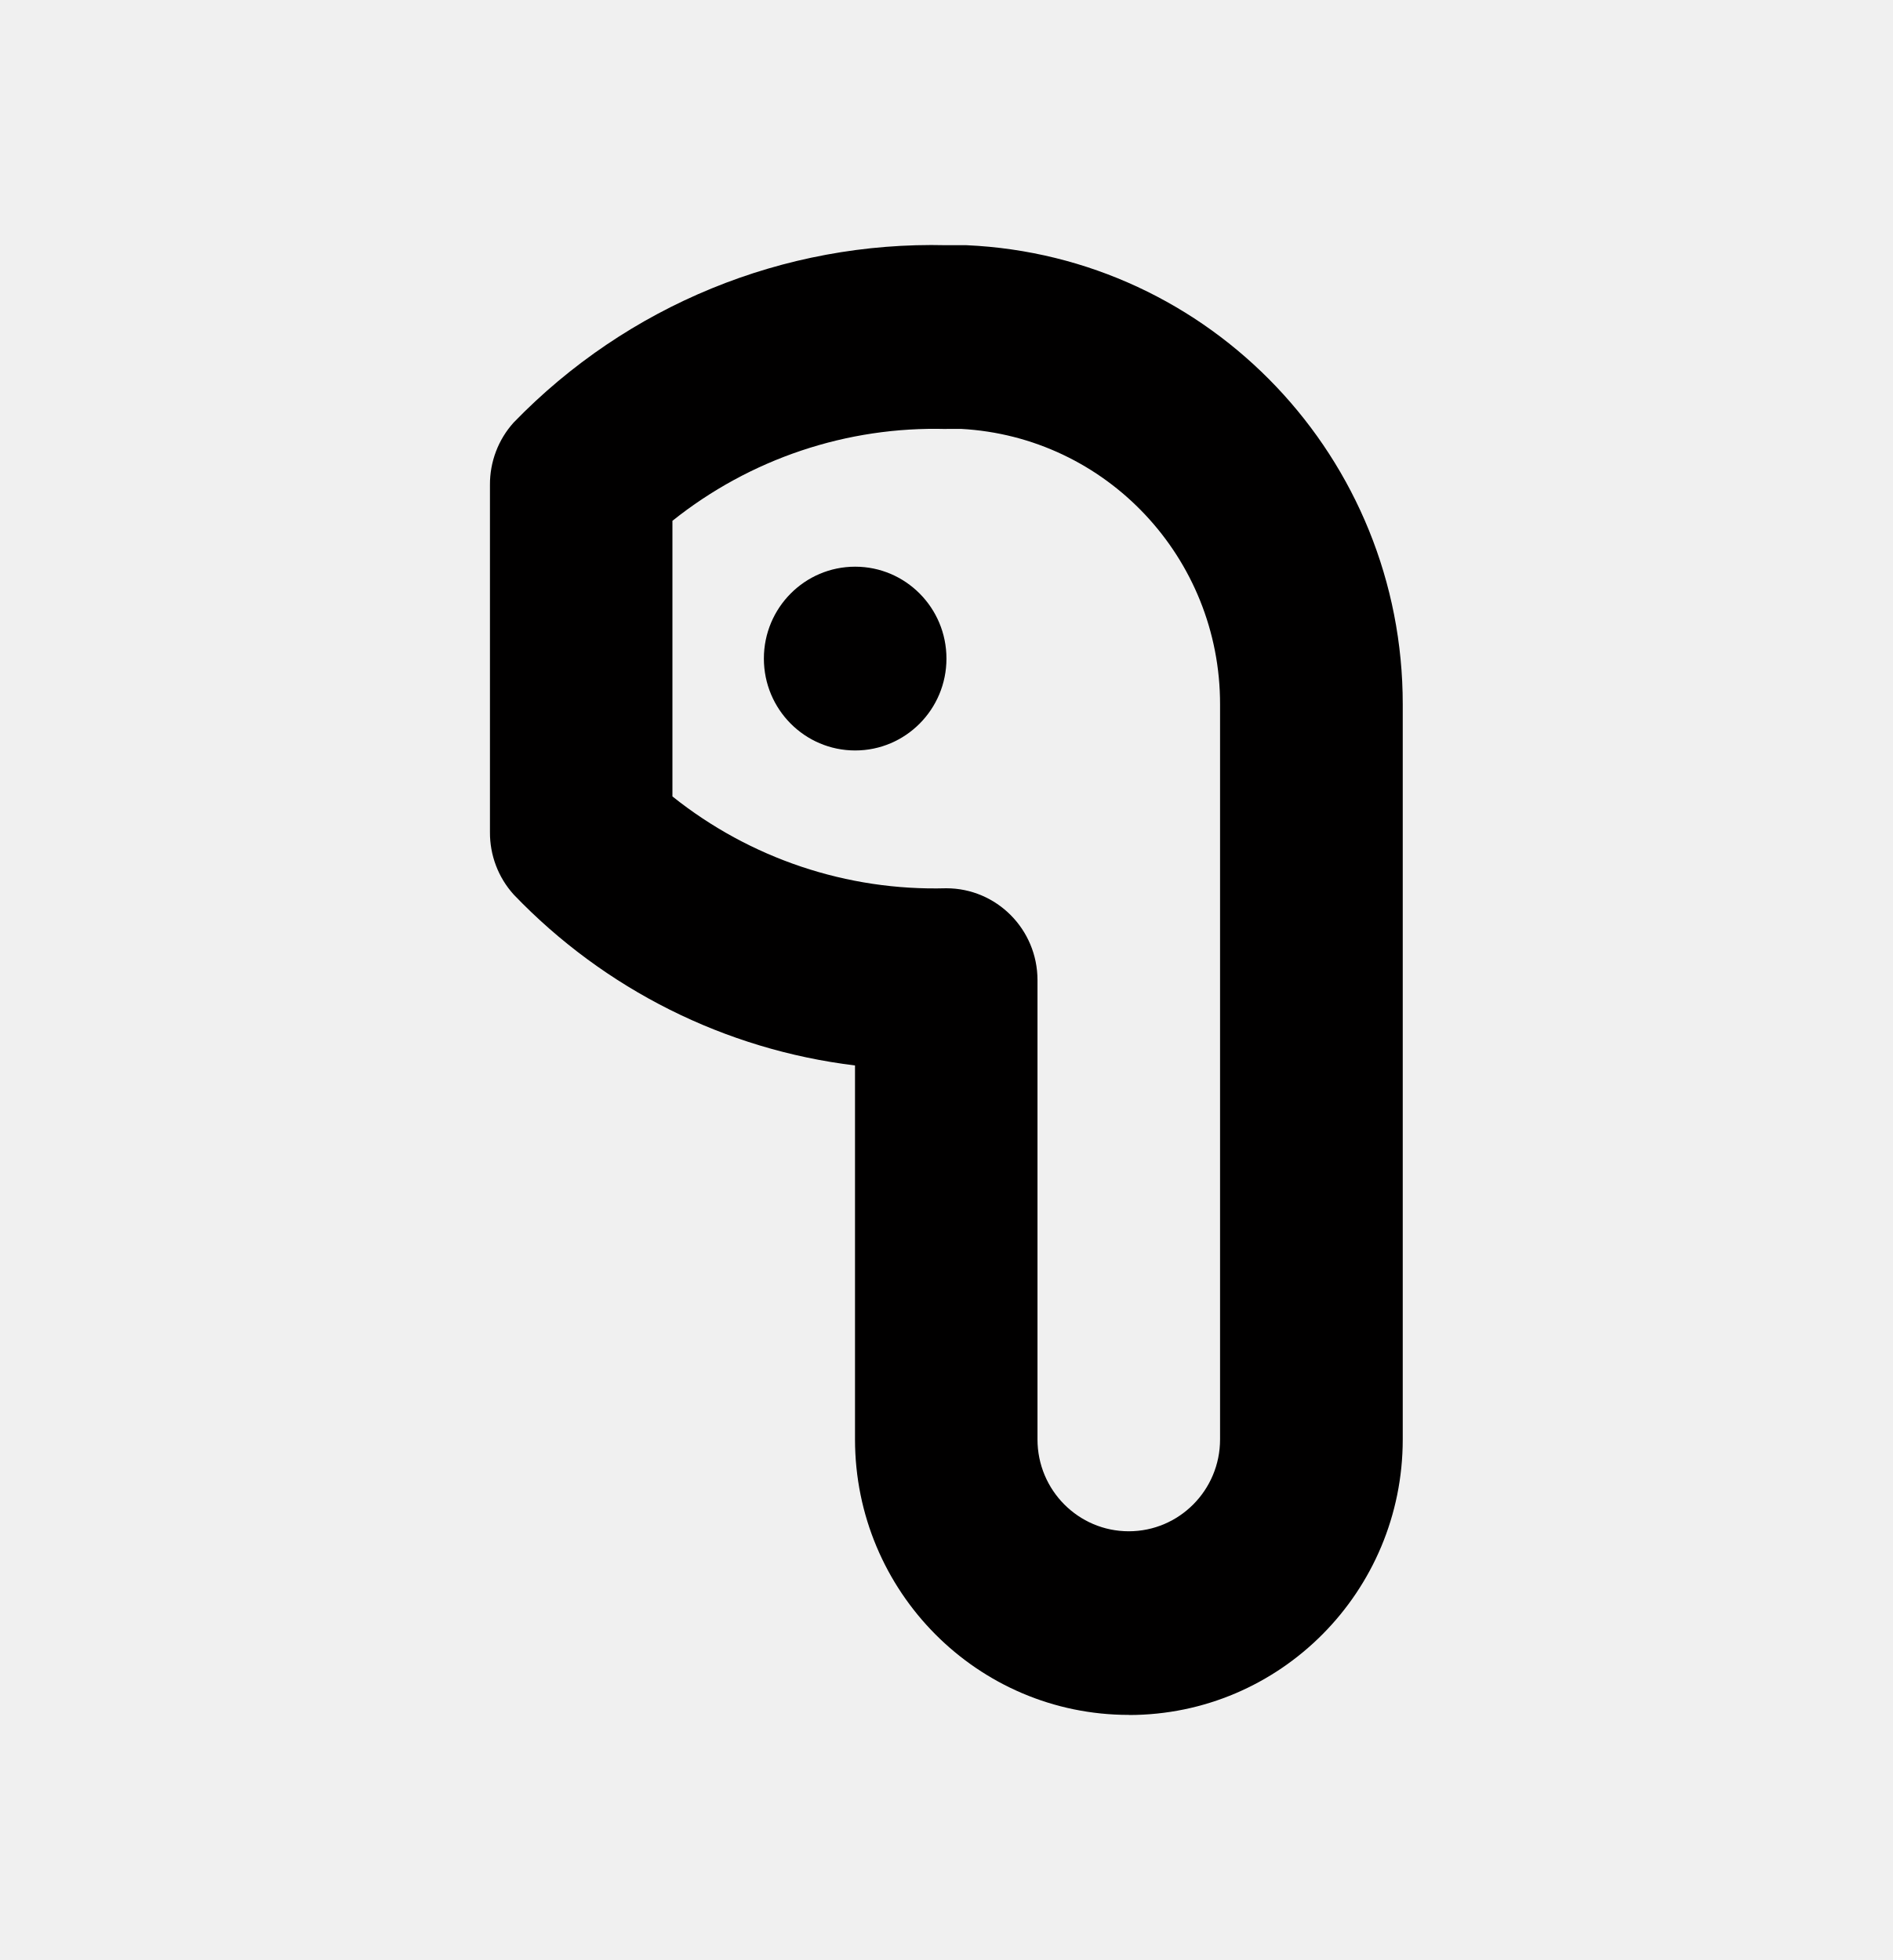
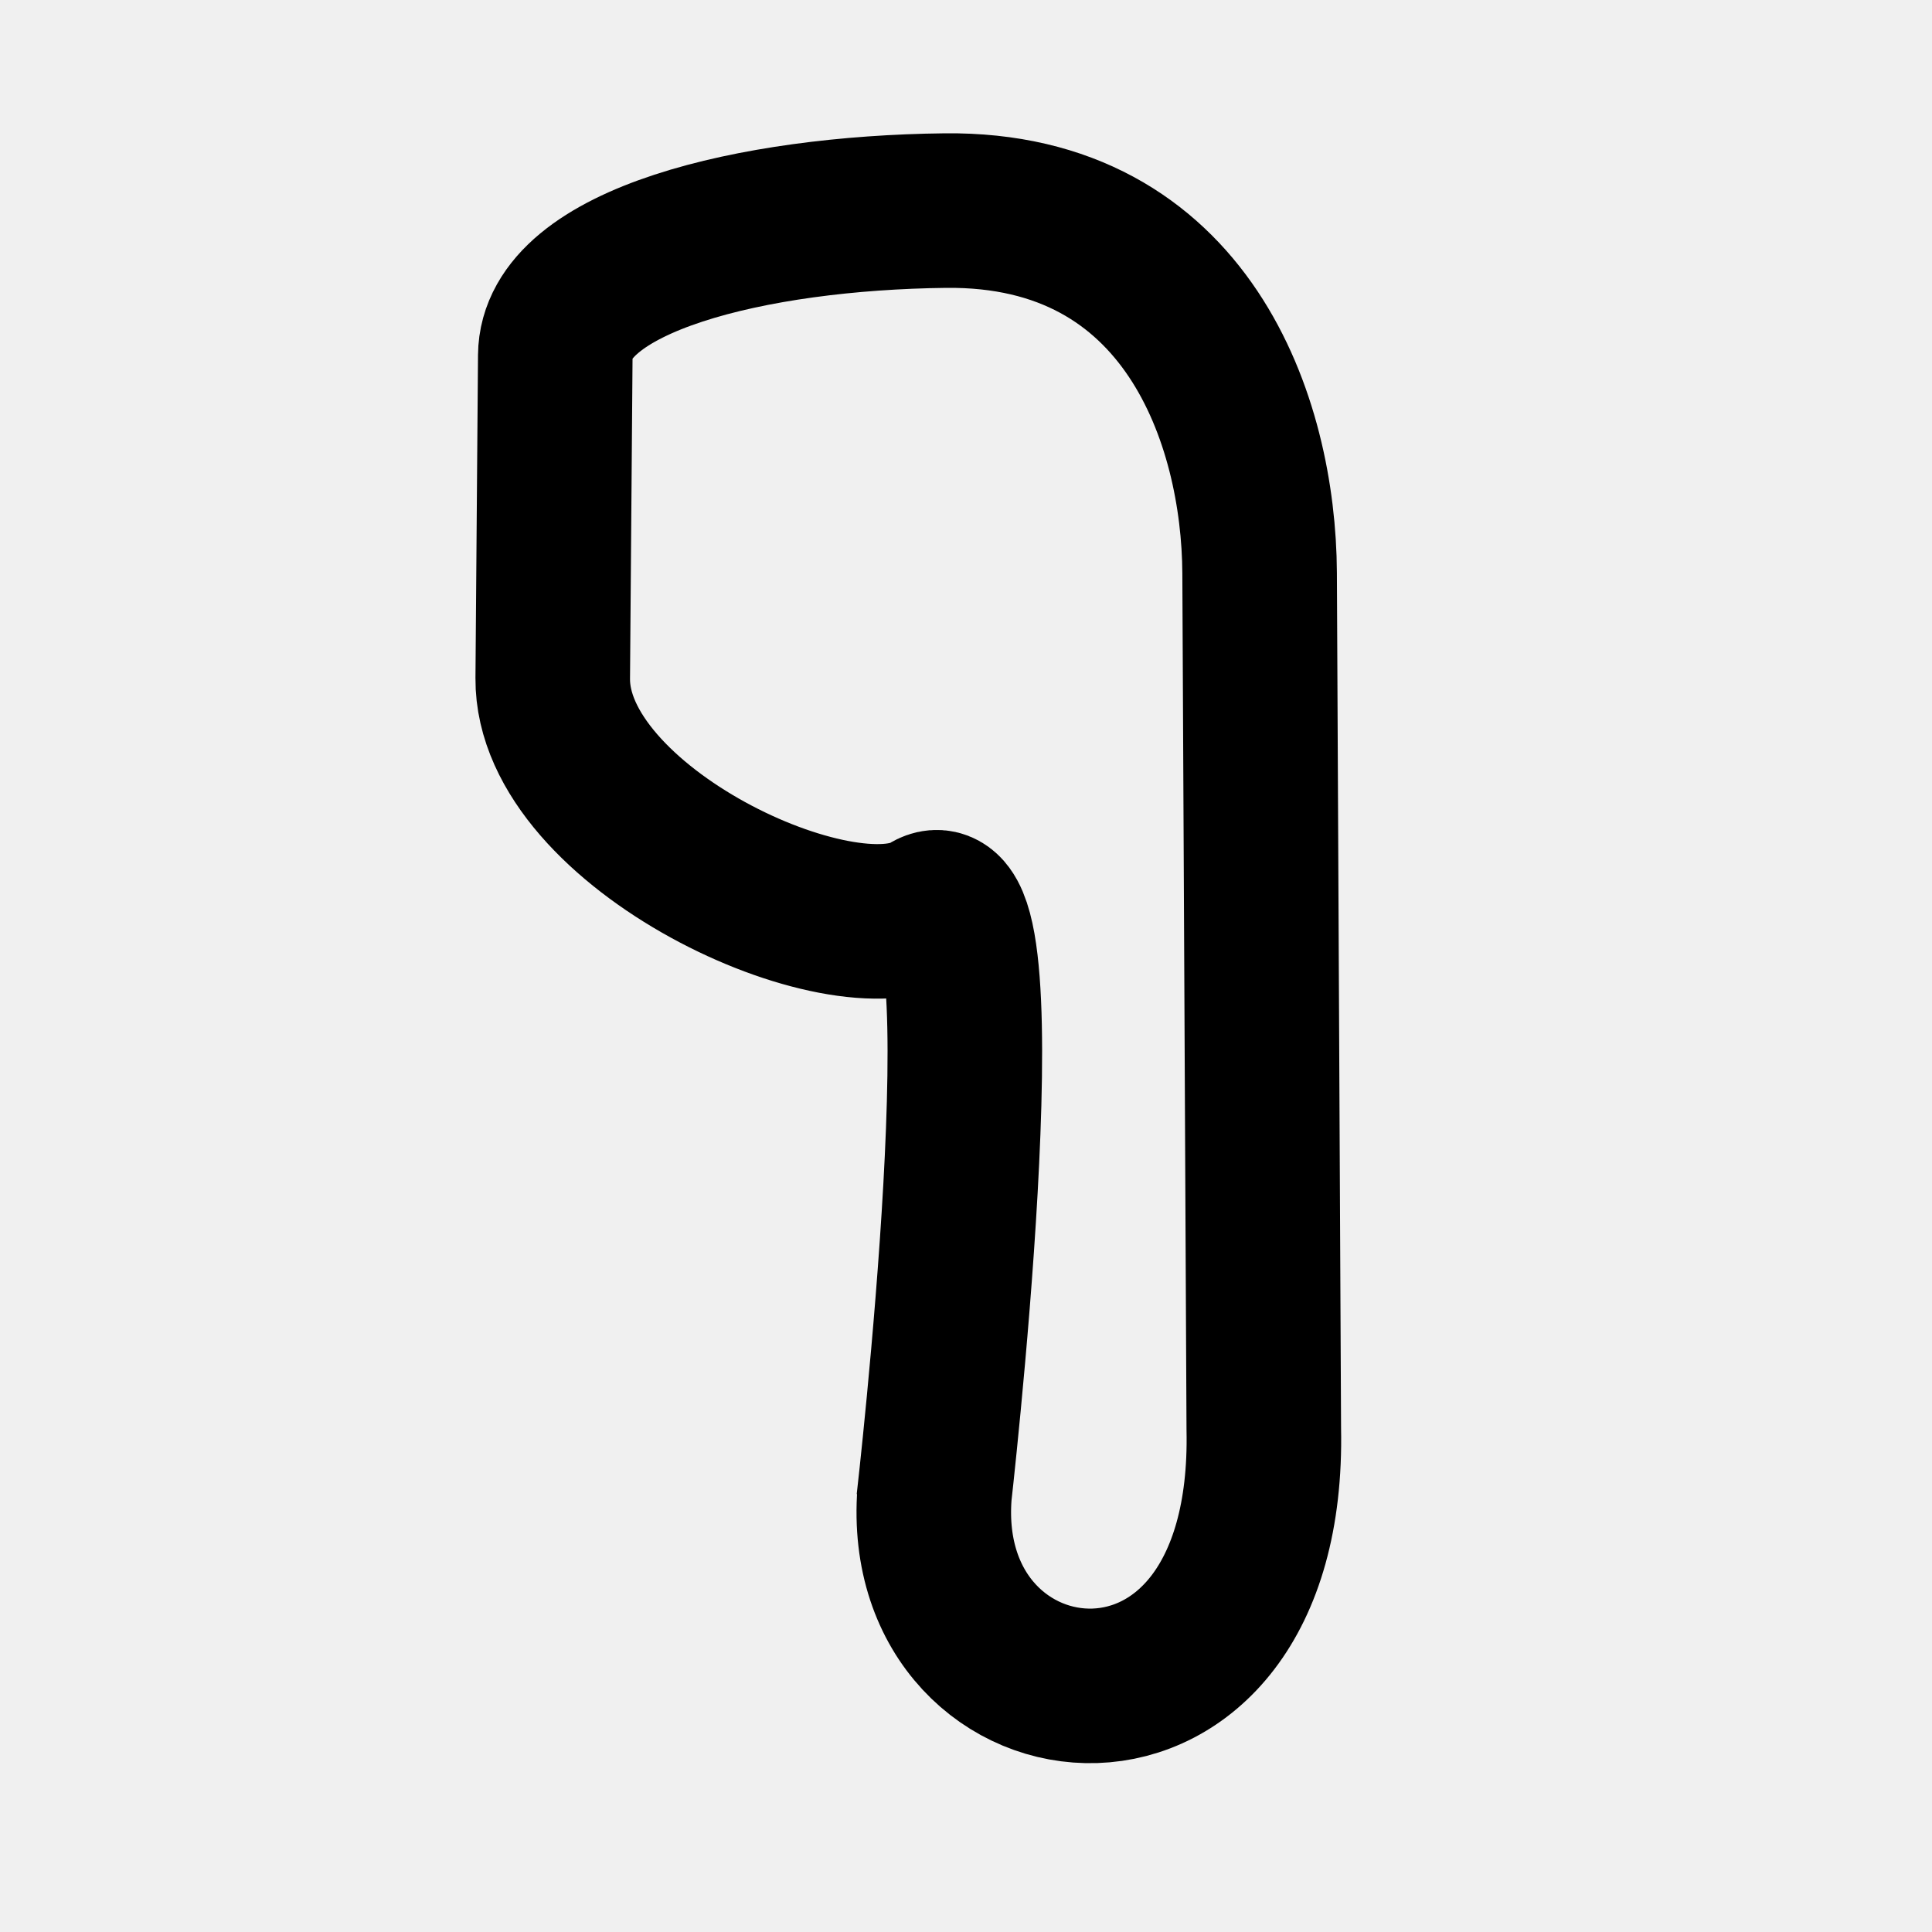
- <svg xmlns="http://www.w3.org/2000/svg" width="23.173mm" height="24mm" viewBox="0 0 23.173 24" version="1.1" id="svg1232">
-   <defs id="defs1229" />
-   <g id="layer1" transform="translate(16,5)">
-     <g id="g1083" style="fill:#010000;fill-opacity:1;stroke-width:0.209" transform="matrix(-1.26351,0,0,1.26351,20.97181,-14.75257)">
-       <path d="m 18.323,24.339 a 2.671,2.653 90 0 1 -2.653,-2.671 V 14.546 a 4.451,4.422 90 0 1 4.227,-4.451 h 0.195 a 5.698,5.66 90 0 1 4.192,1.718 0.89,0.884 90 0 1 0.23,0.605 v 3.365 a 0.89,0.884 90 0 1 -0.23,0.605 5.546,5.509 90 0 1 -3.307,1.656 v 3.623 a 2.671,2.653 90 0 1 -2.653,2.671 z m 1.769,-12.464 h -0.141 a 2.671,2.653 90 0 0 -2.511,2.671 v 7.122 a 0.89,0.884 90 0 0 1.769,0 v -4.451 a 0.89,0.884 90 0 1 0.884,-0.89 4.113,4.085 90 0 0 2.653,-0.89 v -2.671 a 4.113,4.085 90 0 0 -2.653,-0.89 z" fill="#ffffff" stroke-width="0.186" id="path10" style="fill:#010000;fill-opacity:1" />
-       <path d="m 20.975,14.101 m -0.884,0 a 0.89,0.884 90 1 1 1.769,0 0.89,0.884 90 1 1 -1.769,0" fill="#ffffff" stroke-width="0.186" id="path14" style="fill:#010000;fill-opacity:1" />
-     </g>
+ <svg xmlns="http://www.w3.org/2000/svg" width="45pt" height="45pt" viewBox="0 0 25 25" version="1.1" id="svg1584">
+   <defs id="defs1581" />
+   <g id="layer1" transform="translate(-54.11263,-52.18693)">
+     <path style="fill:none;fill-rule:evenodd;stroke:#000000;stroke-width:2;stroke-linecap:butt;stroke-linejoin:round;stroke-miterlimit:4;stroke-dasharray:none;stroke-opacity:1" d="m 66.205,71.517 c -0.241,3.181 4.358,3.724 4.261,-0.84 l -0.054,-11.076 c -0.01,-1.959 -0.927,-4.725 -4.068,-4.689 -2.489,0.028 -5.036,0.643 -5.046,1.876 l -0.033,4.177 c -0.015,1.931 3.744,3.676 4.868,2.994 1.01,-0.613 0.059,7.676 0.059,7.676" id="path1690" />
  </g>
</svg>
